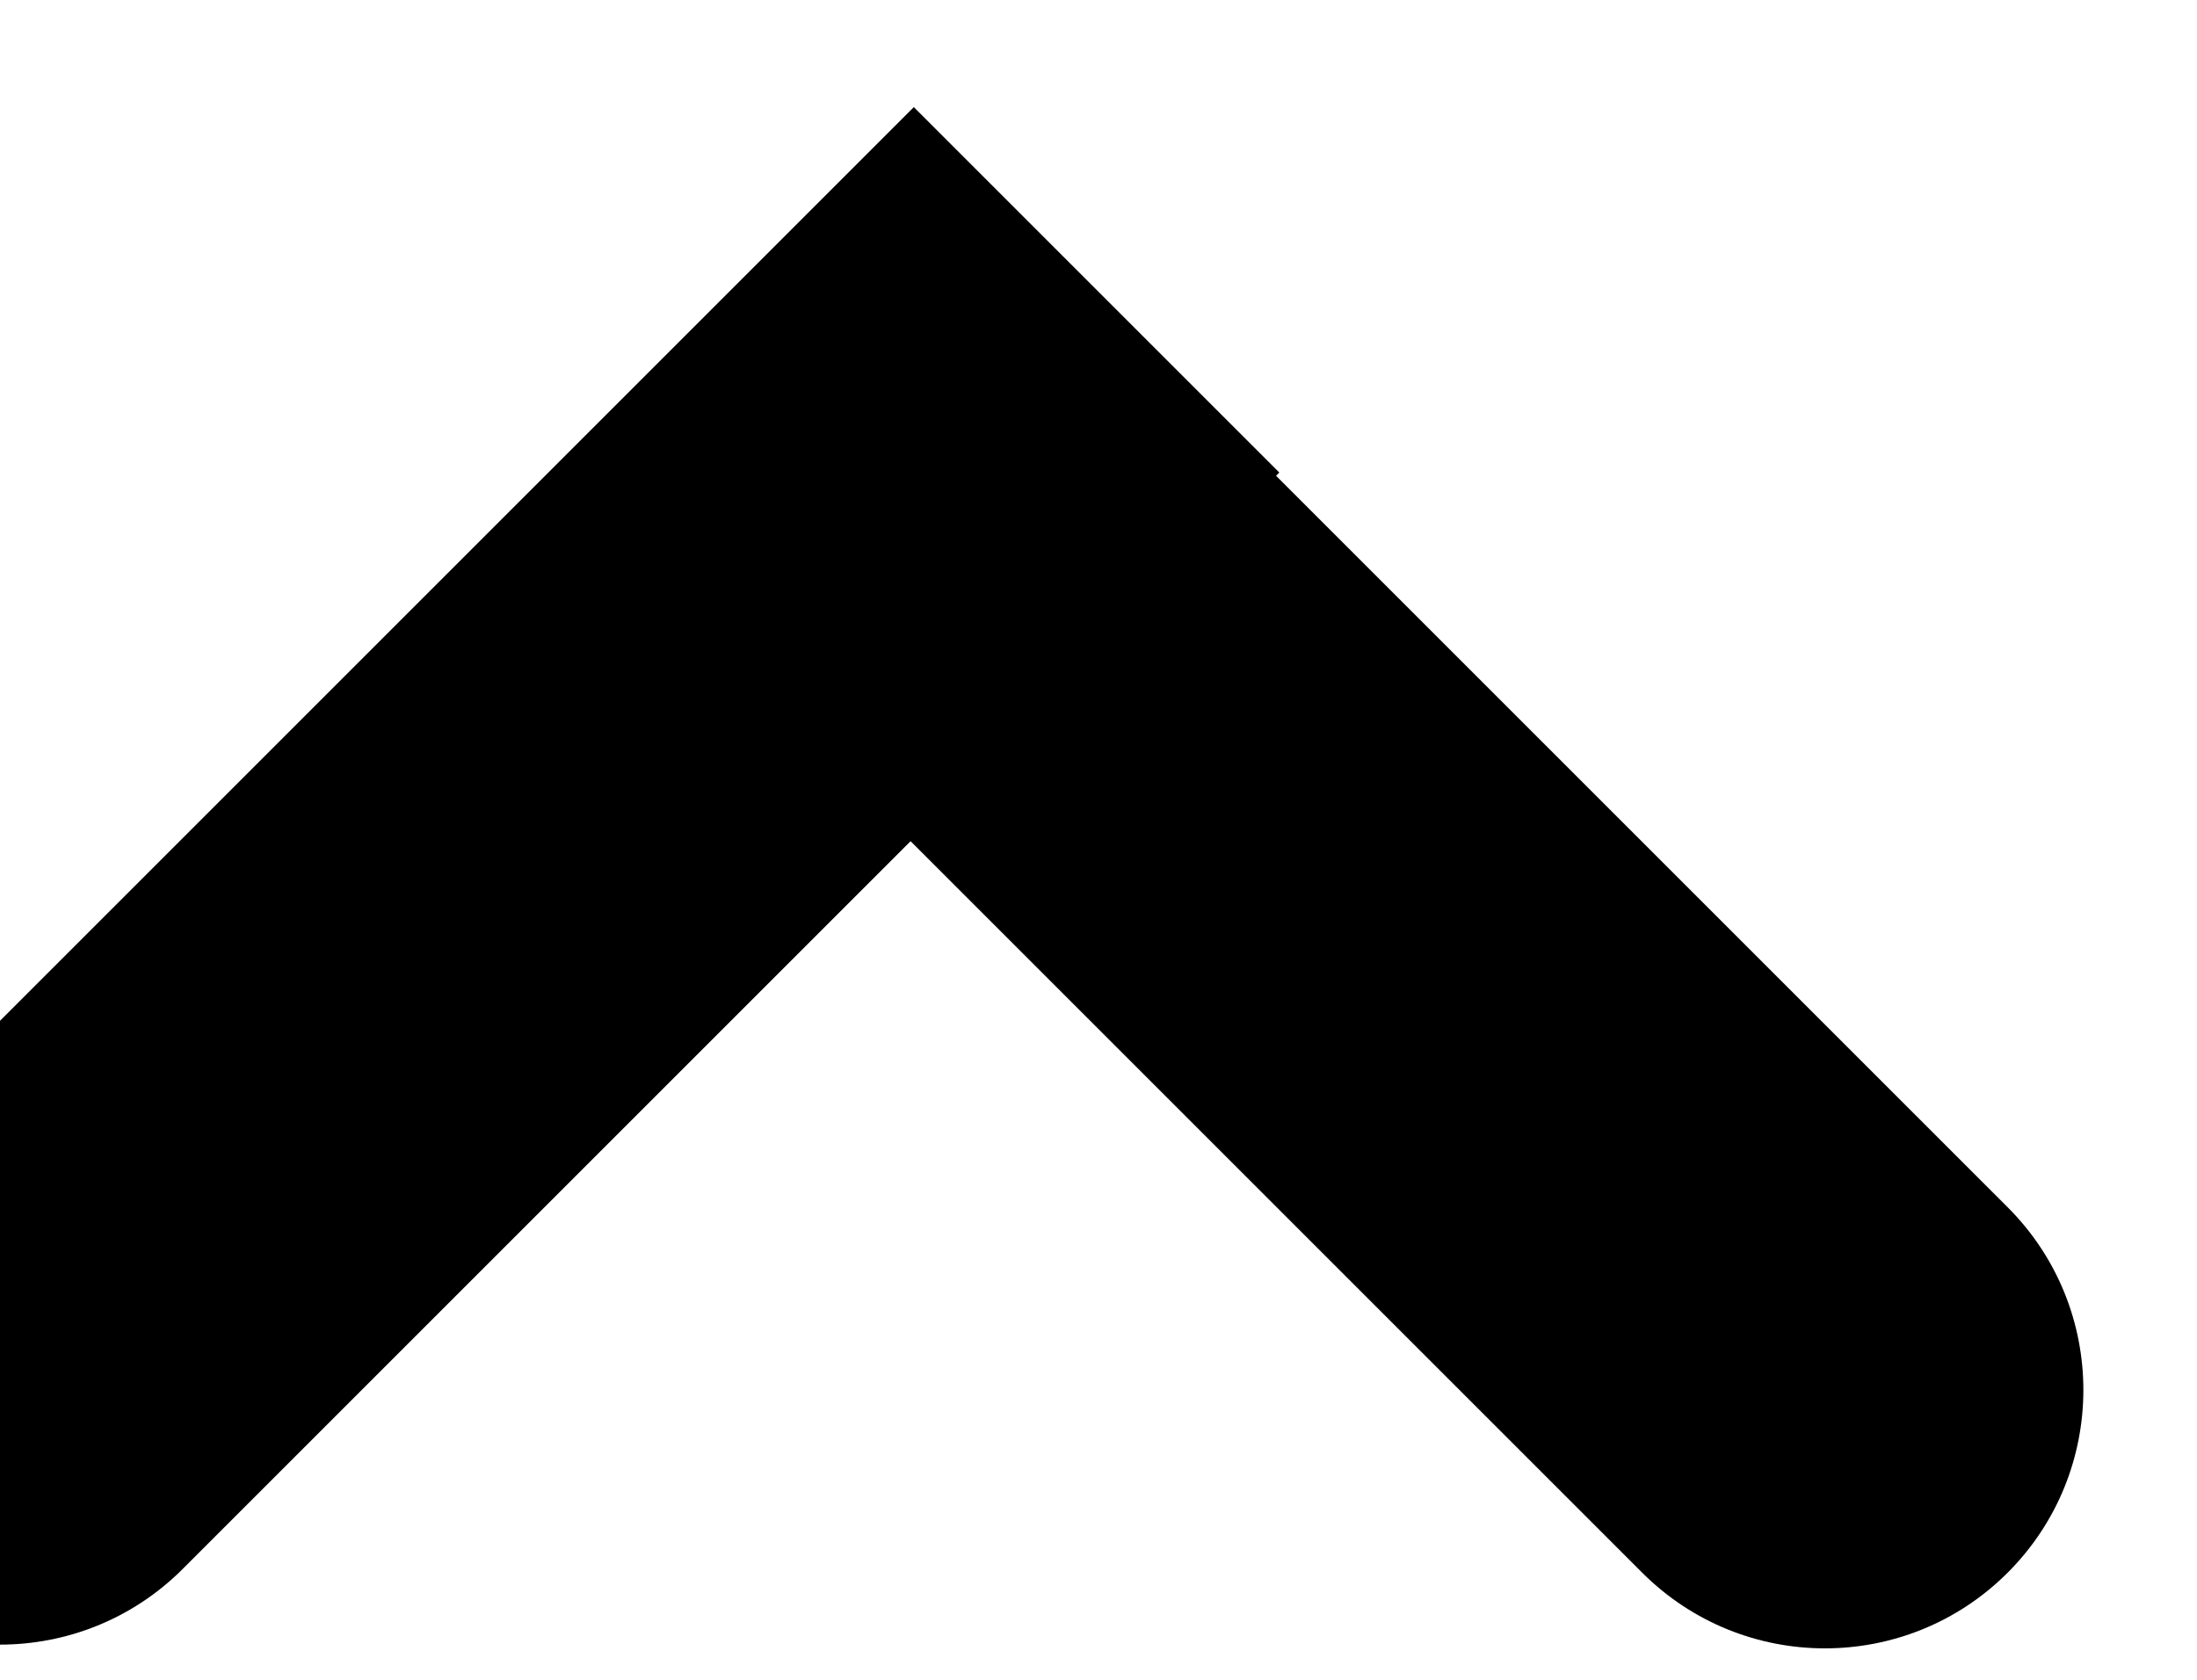
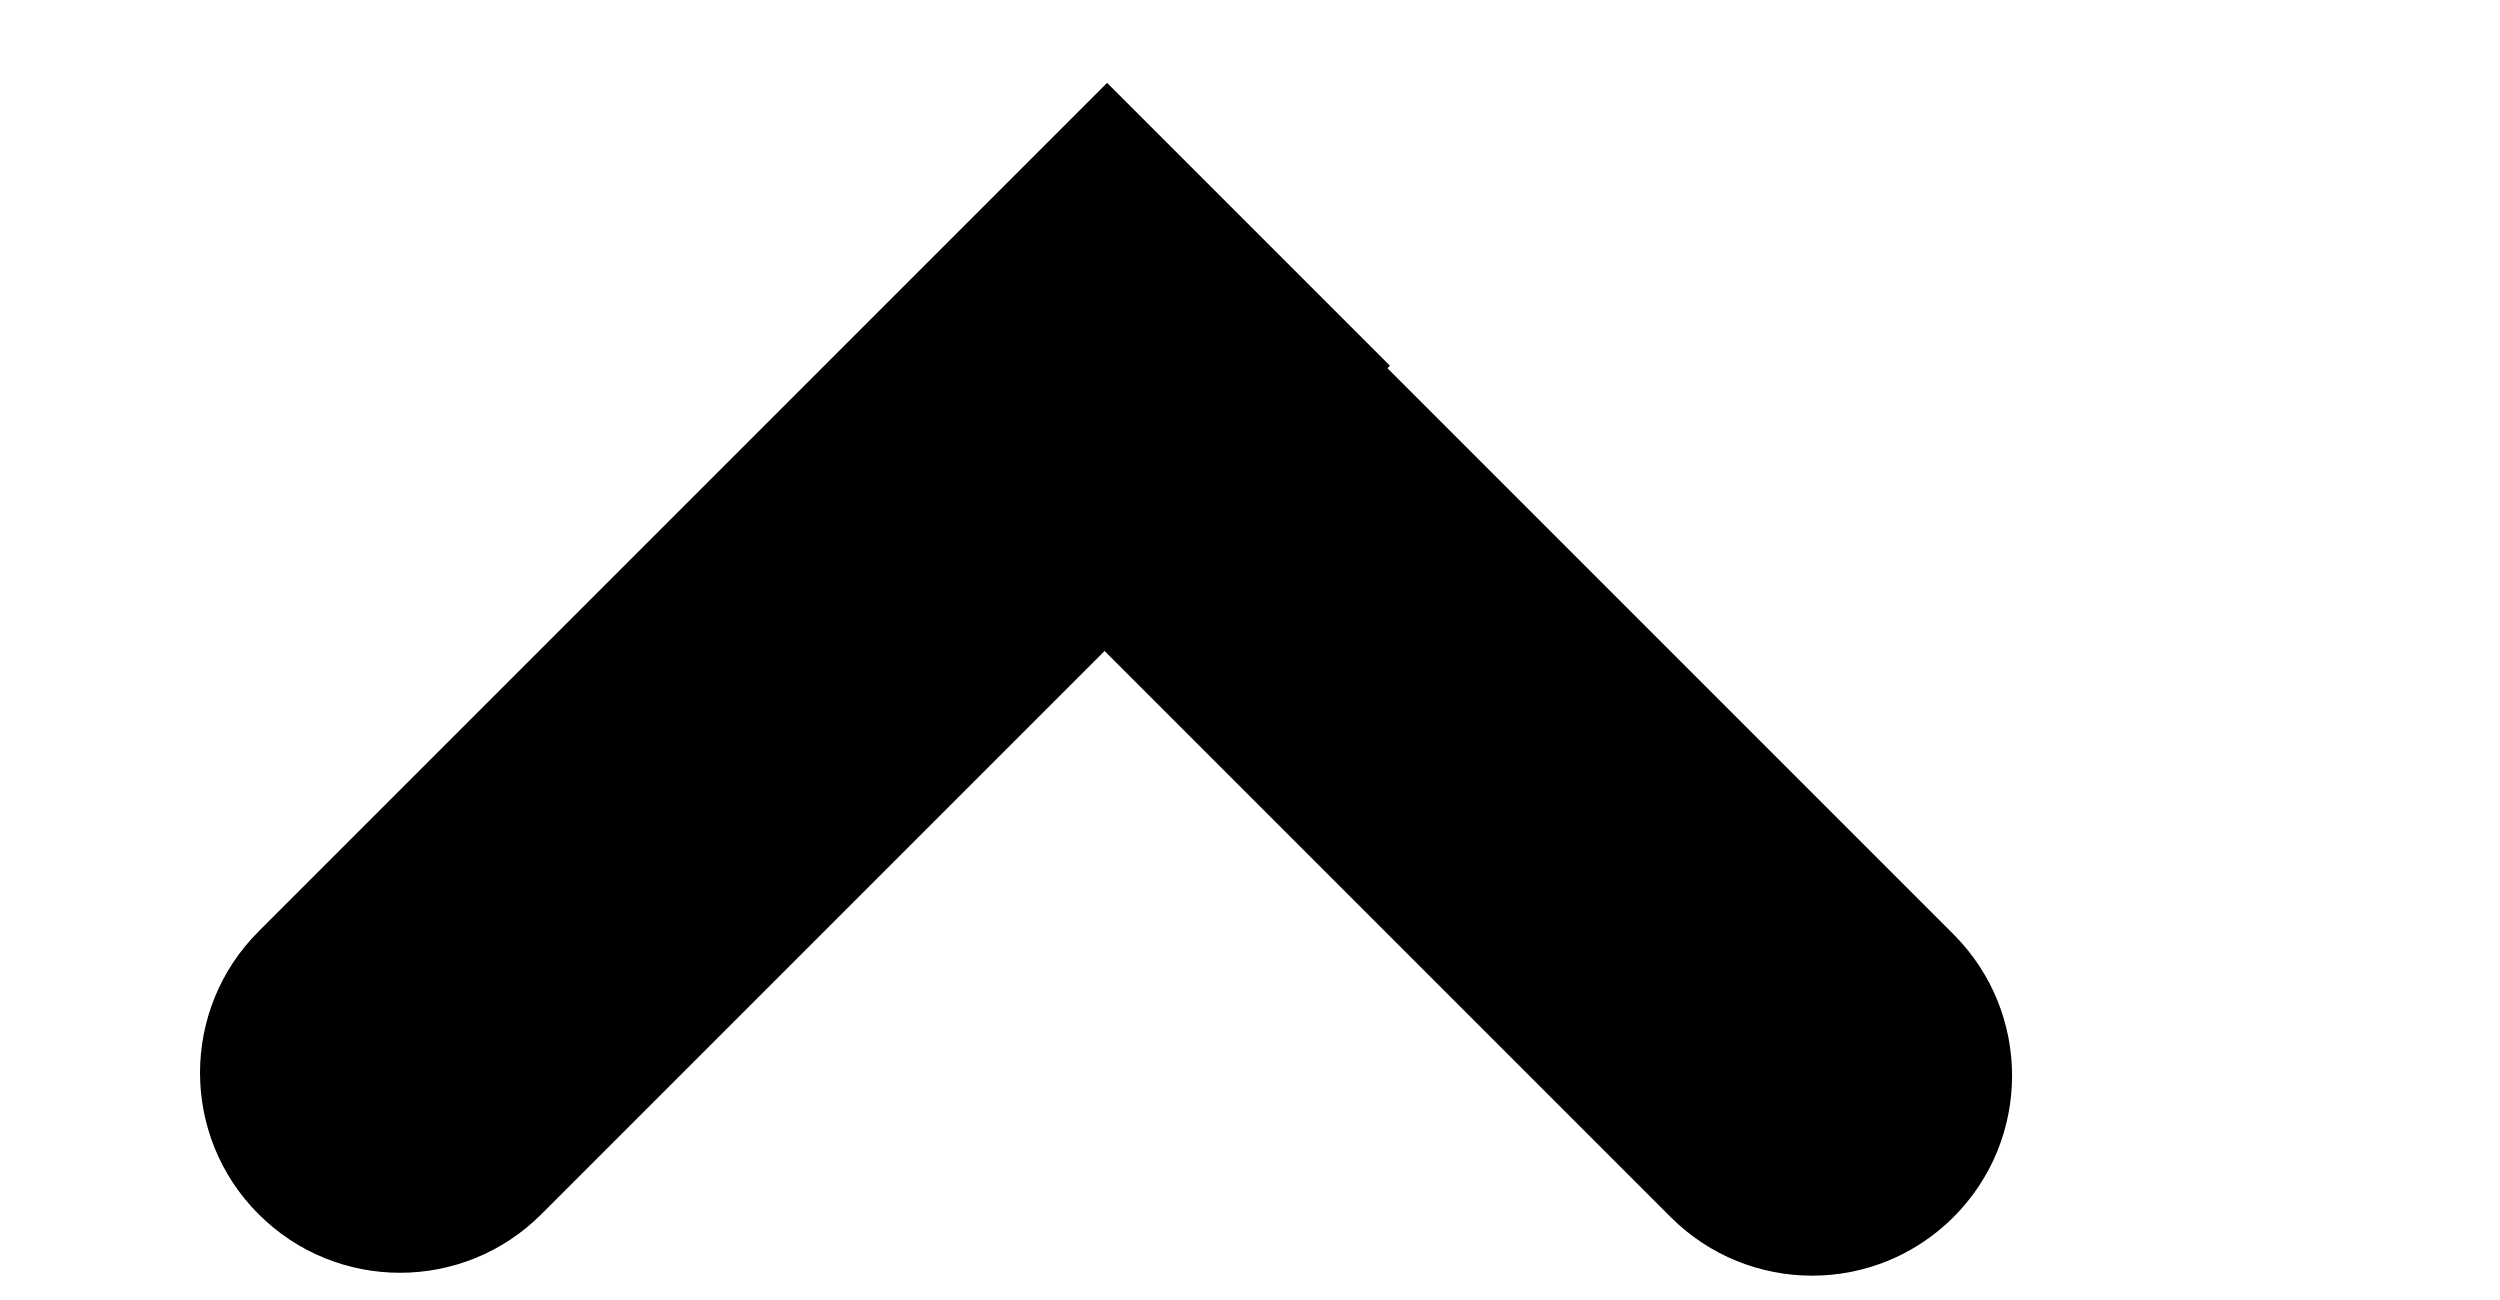
- <svg xmlns="http://www.w3.org/2000/svg" width="17" height="13" viewBox="0 0 17 13" fill="none">
+ <svg xmlns="http://www.w3.org/2000/svg" width="25" height="13" viewBox="0 0 17 13" fill="none">
  <path d="M12.707 12.171C13.488 12.952 14.754 12.952 15.535 12.171C16.316 11.39 16.316 10.124 15.535 9.343L12.707 12.171ZM15.535 9.343L7.05 0.858L4.222 3.686L12.707 12.171L15.535 9.343Z" fill="black" />
  <path d="M-1.414 9.314C-2.195 10.095 -2.195 11.361 -1.414 12.142C-0.633 12.923 0.633 12.923 1.414 12.142L-1.414 9.314ZM7.071 0.829L-1.414 9.314L1.414 12.142L9.899 3.657L7.071 0.829Z" fill="black" />
</svg>
